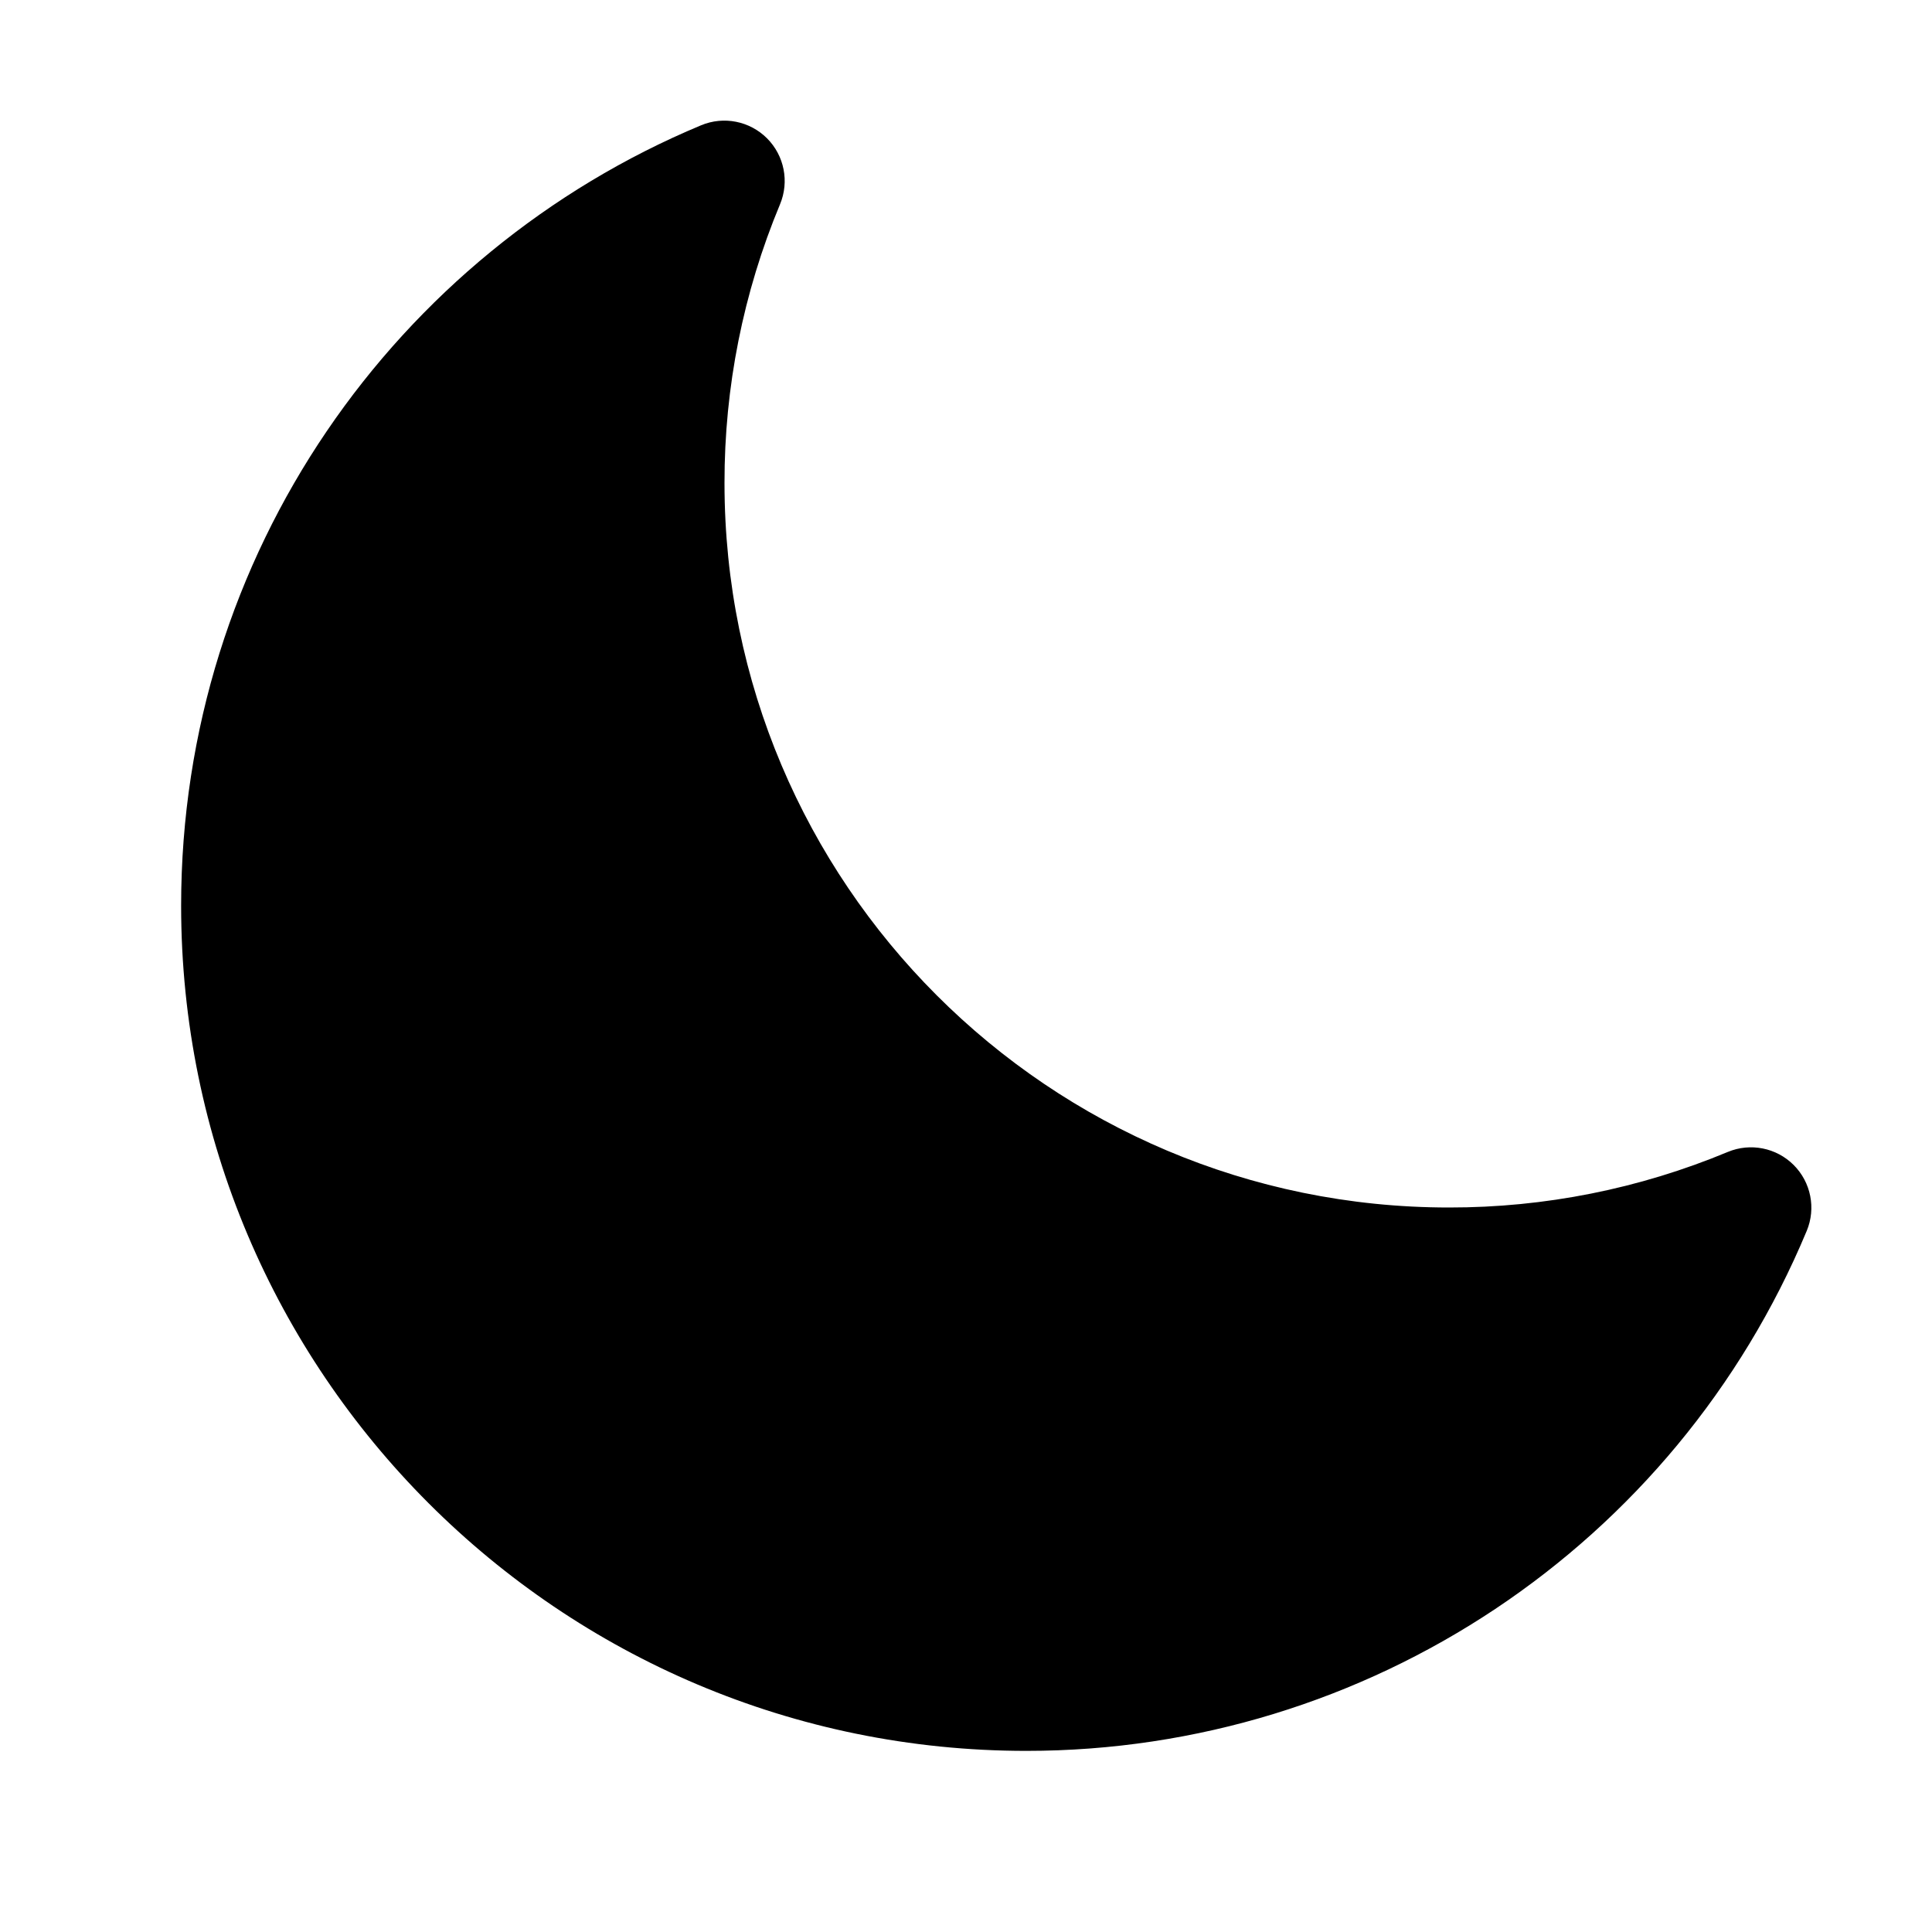
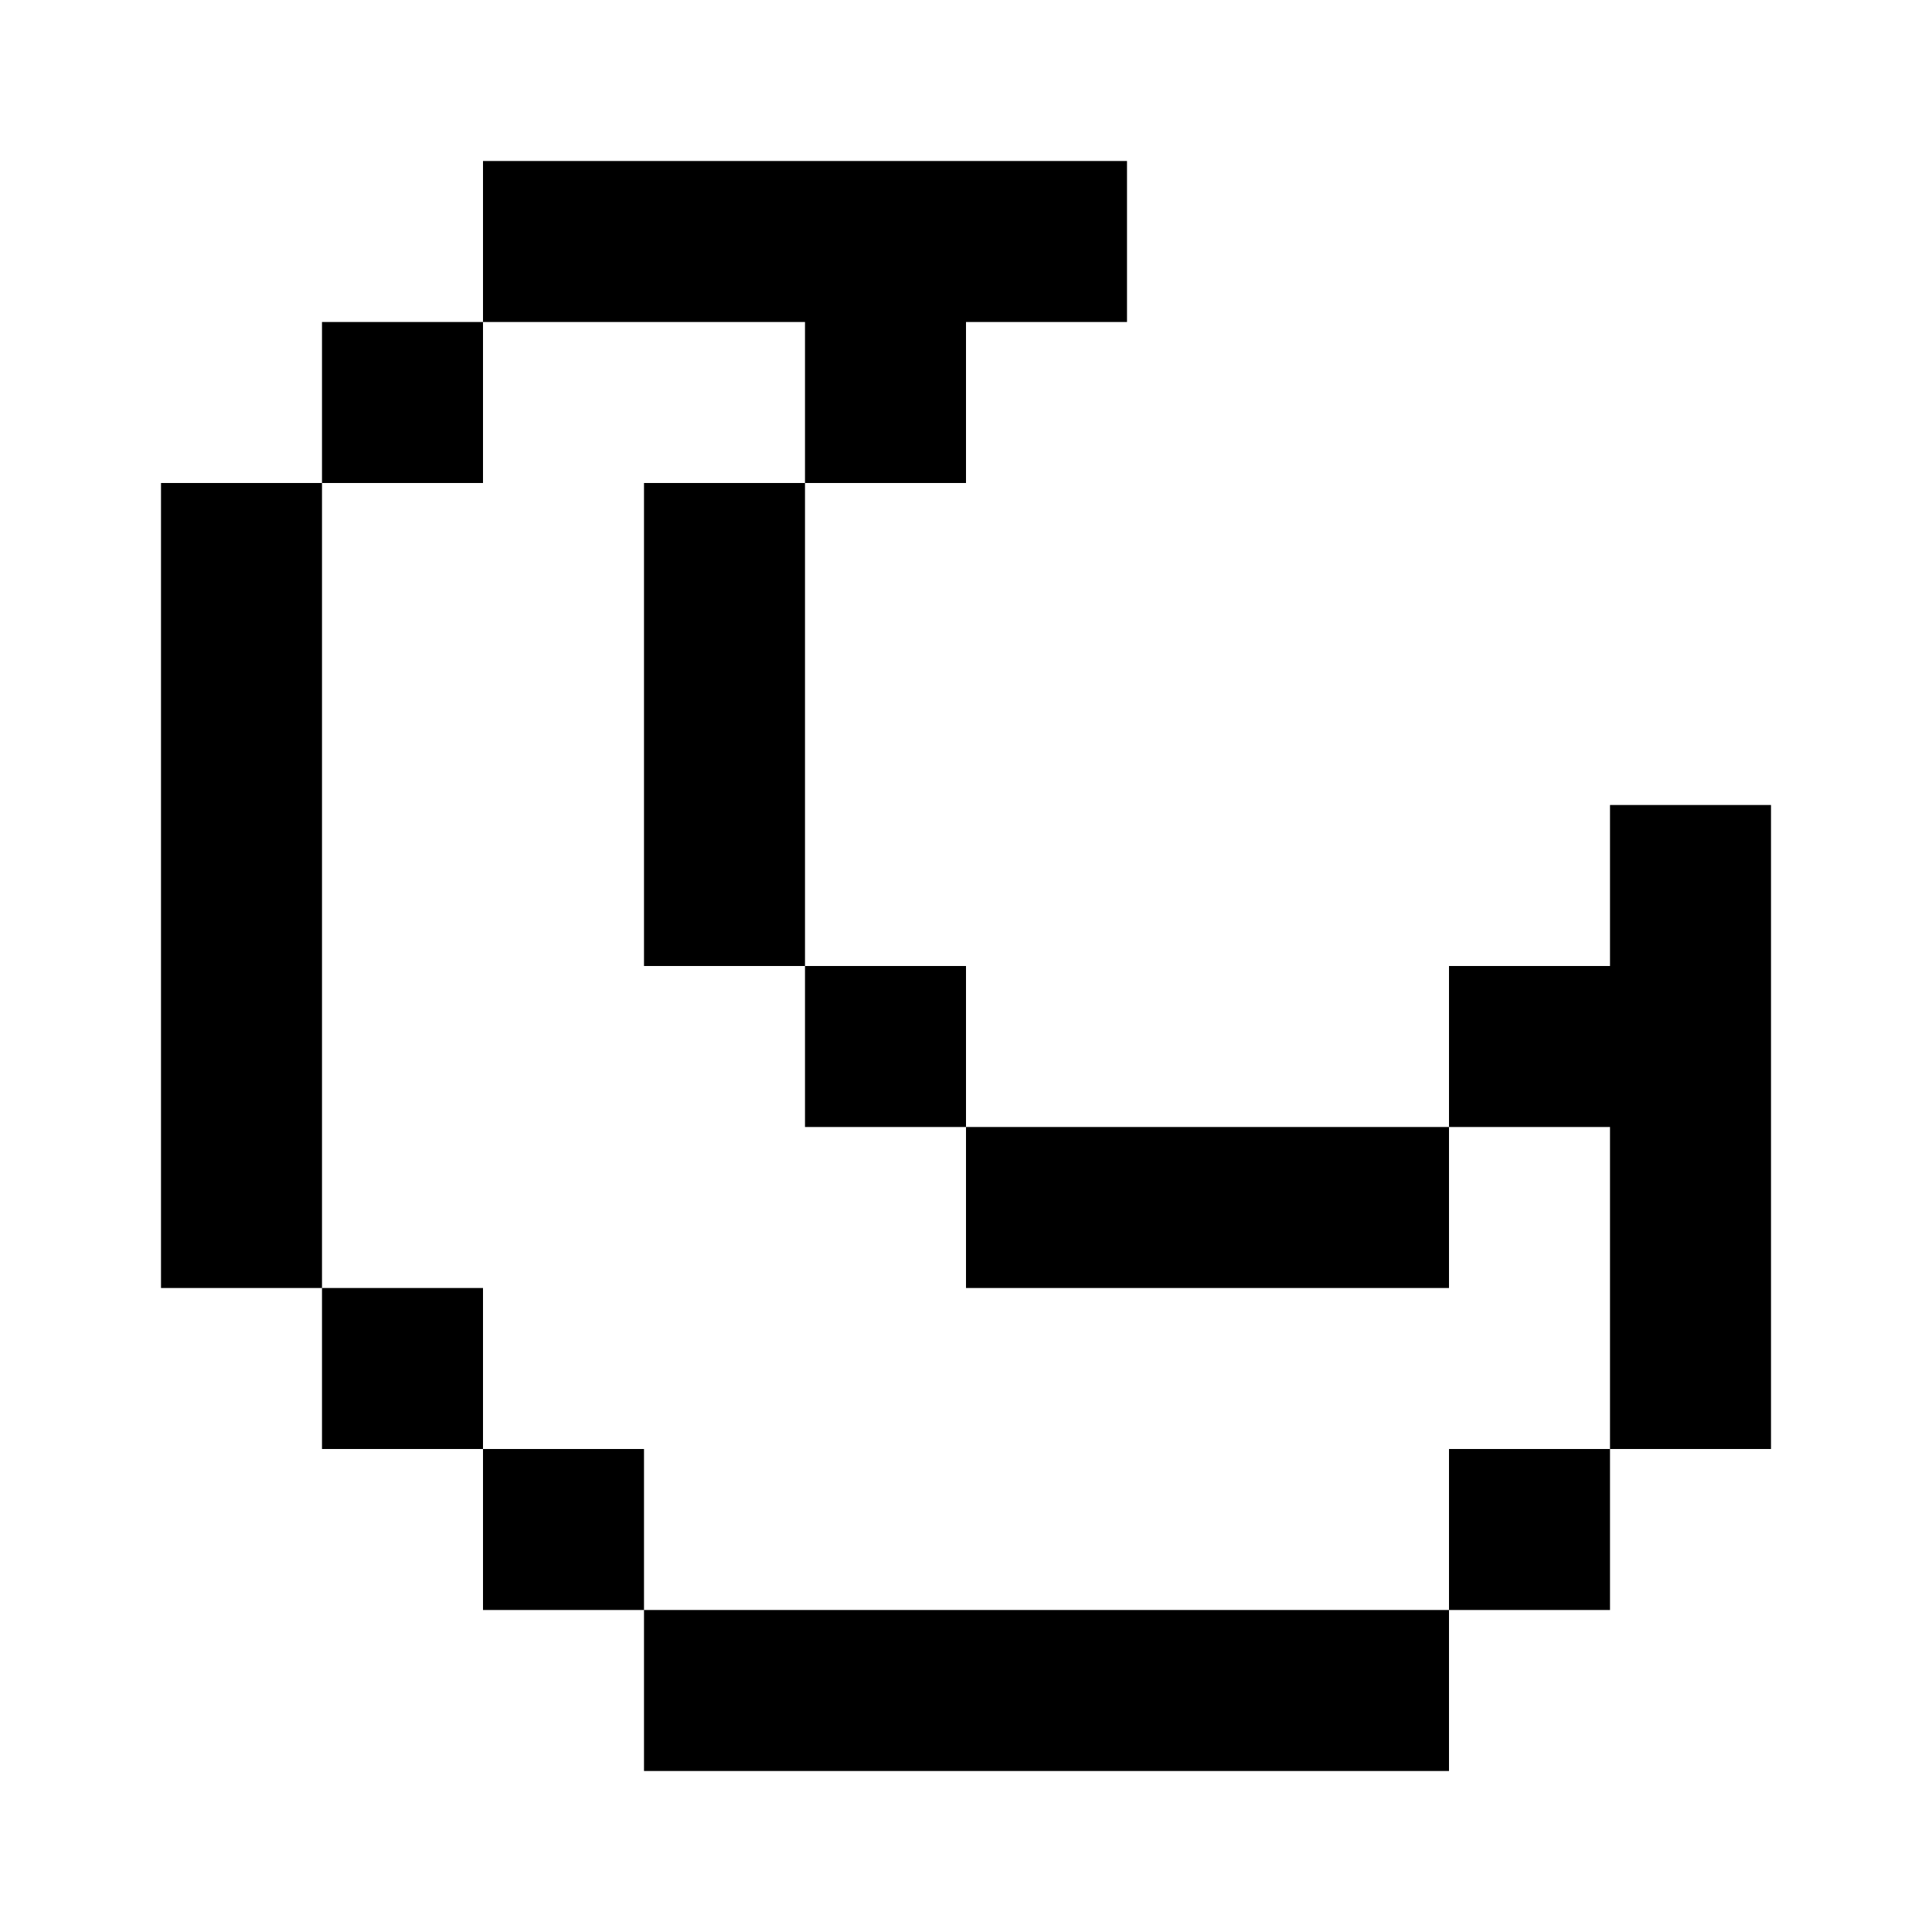
- <svg xmlns="http://www.w3.org/2000/svg" viewBox="0 0 24 24" fill="currentColor" class="w-6 h-6">
-   <path fill-rule="evenodd" d="M9.528 1.718a.75.75 0 01.162.819A8.97 8.97 0 009 6a9 9 0 009 9 8.97 8.97 0 003.463-.69.75.75 0 01.981.98 10.503 10.503 0 01-9.694 6.46c-5.799 0-10.5-4.701-10.5-10.5 0-4.368 2.667-8.112 6.46-9.694a.75.75 0 01.818.162z" clip-rule="evenodd" />
+ <svg xmlns="http://www.w3.org/2000/svg" fill="currentColor" viewBox="0 0 24 24">
+   <path d="M6 2h8v2h-2v2h-2V4H6V2ZM4 6V4h2v2H4Zm0 10H2V6h2v10Zm2 2H4v-2h2v2Zm2 2H6v-2h2v2Zm10 0v2H8v-2h10Zm2-2v2h-2v-2h2Zm-2-4h2v4h2v-8h-2v2h-2v2Zm-6 0v2h6v-2h-6Zm-2-2h2v2h-2v-2Zm0 0V6H8v6h2Z" />
</svg>
